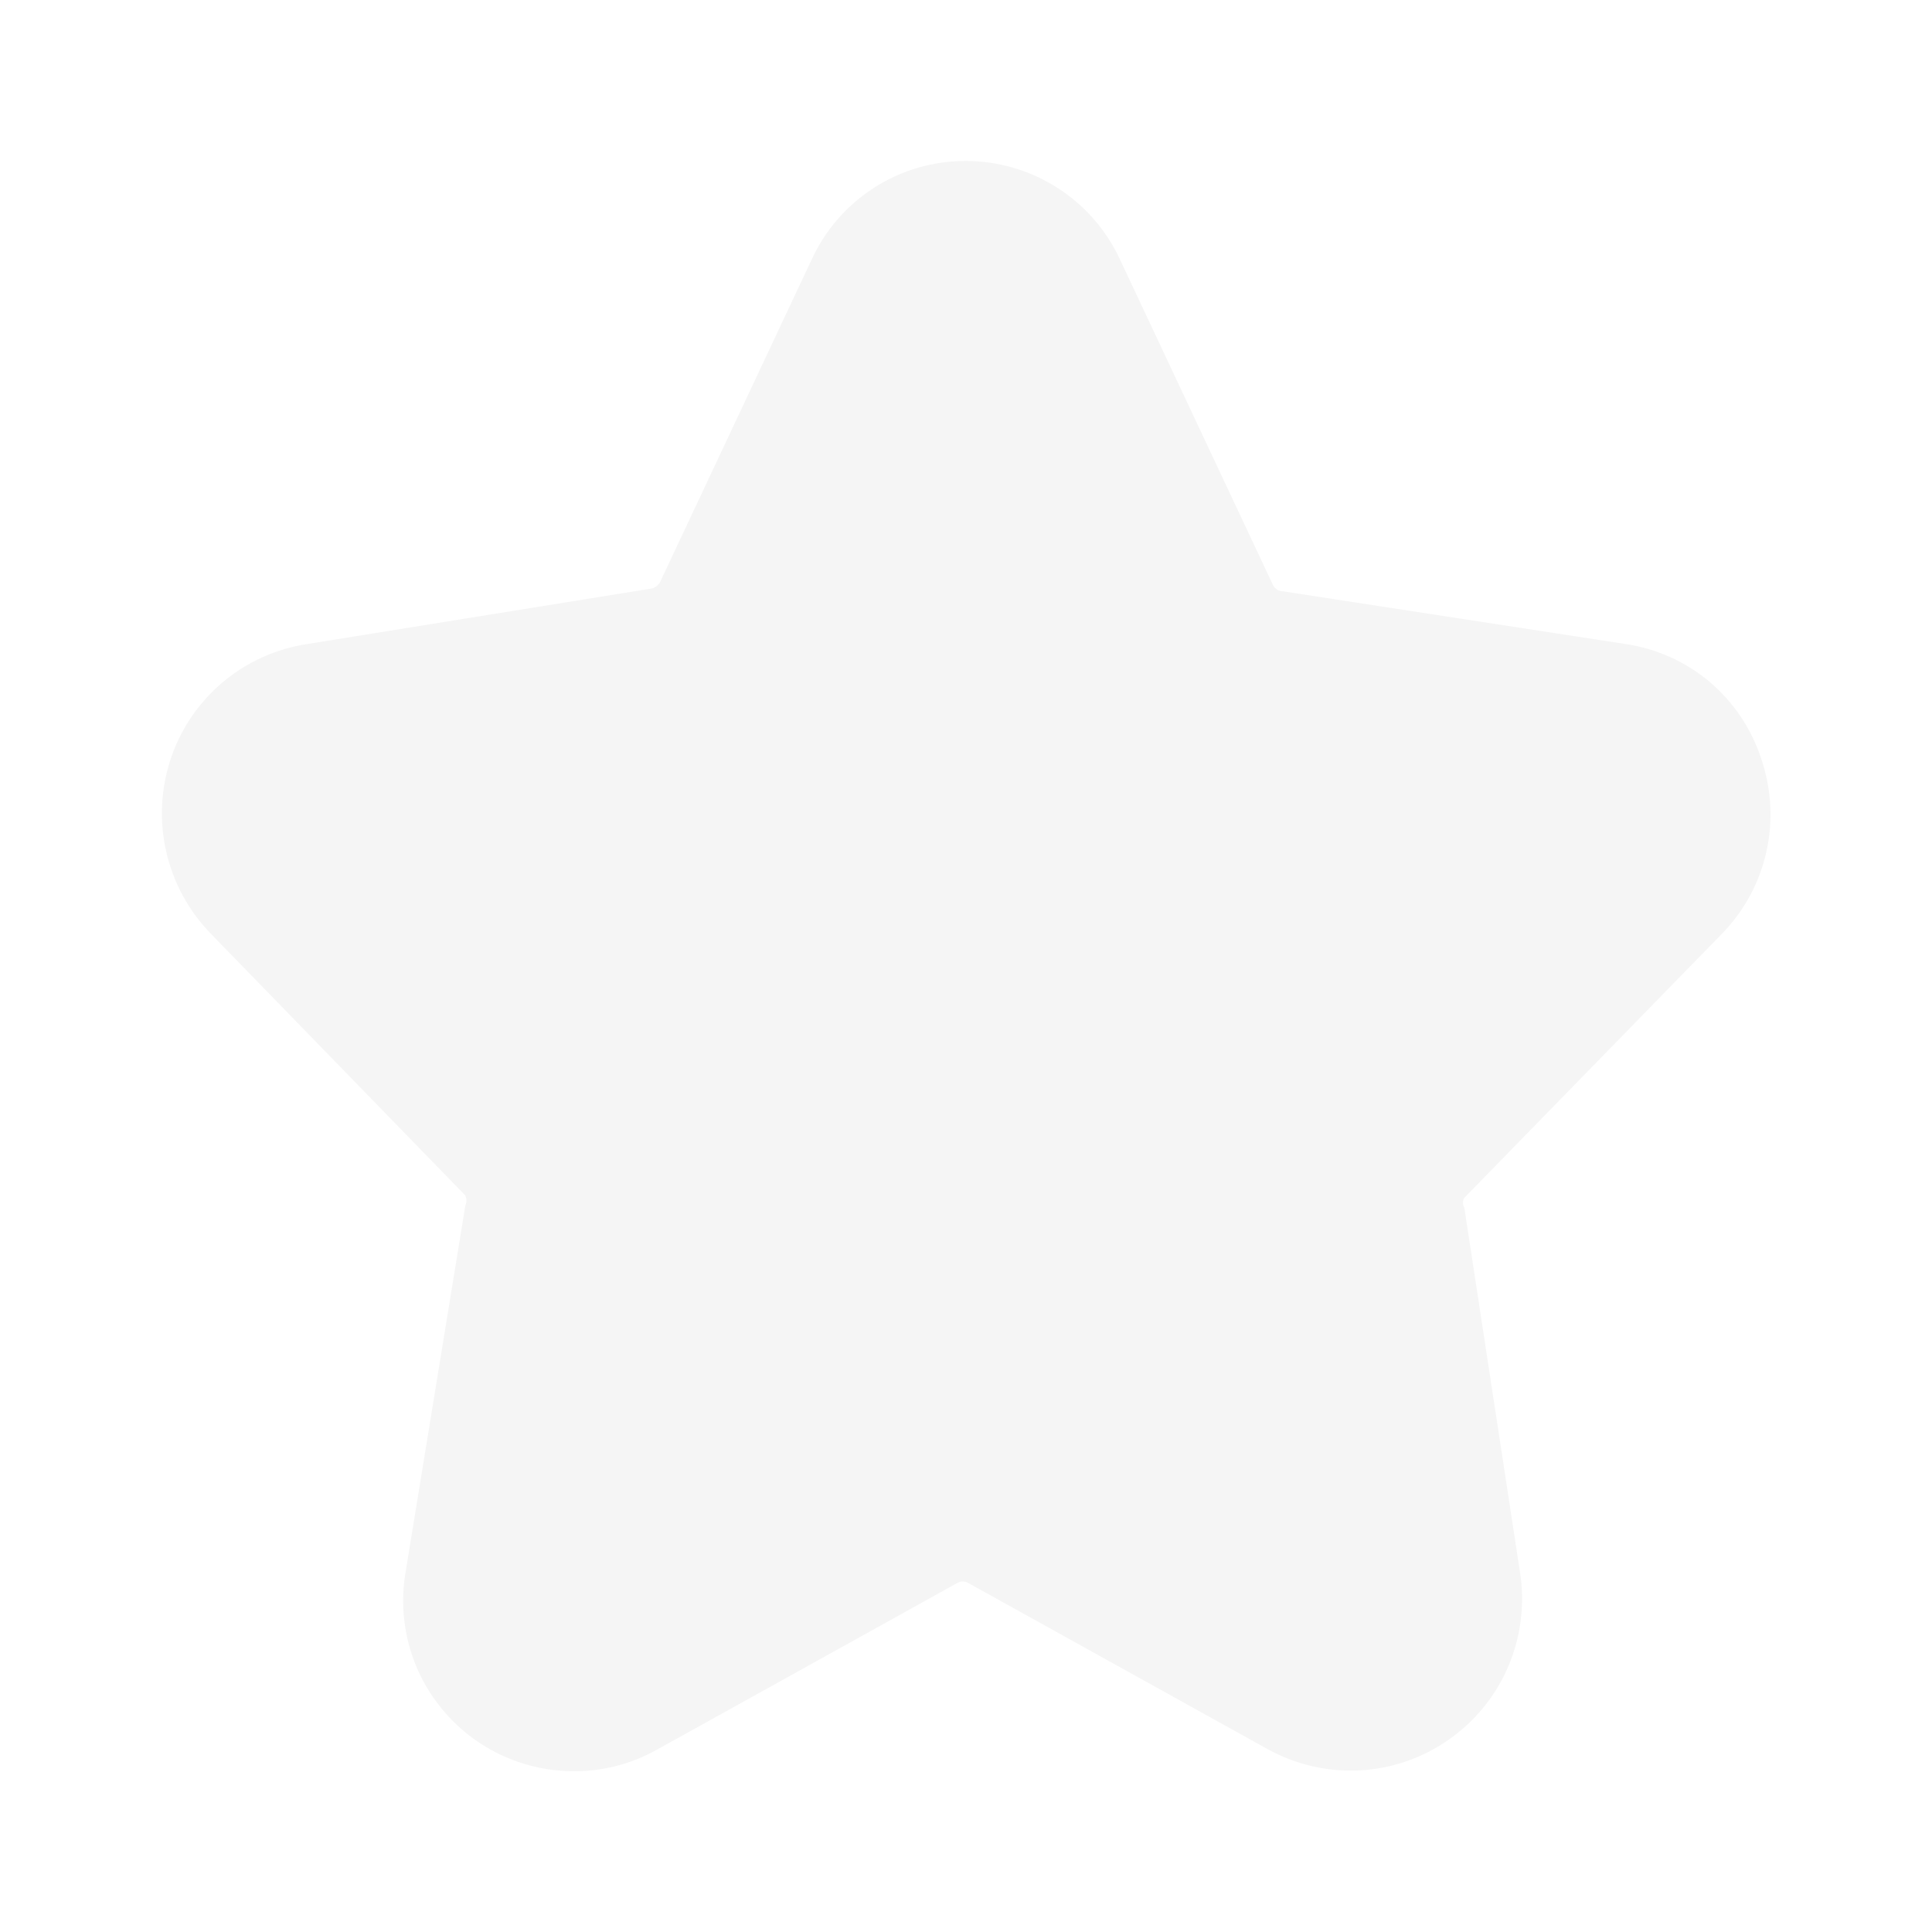
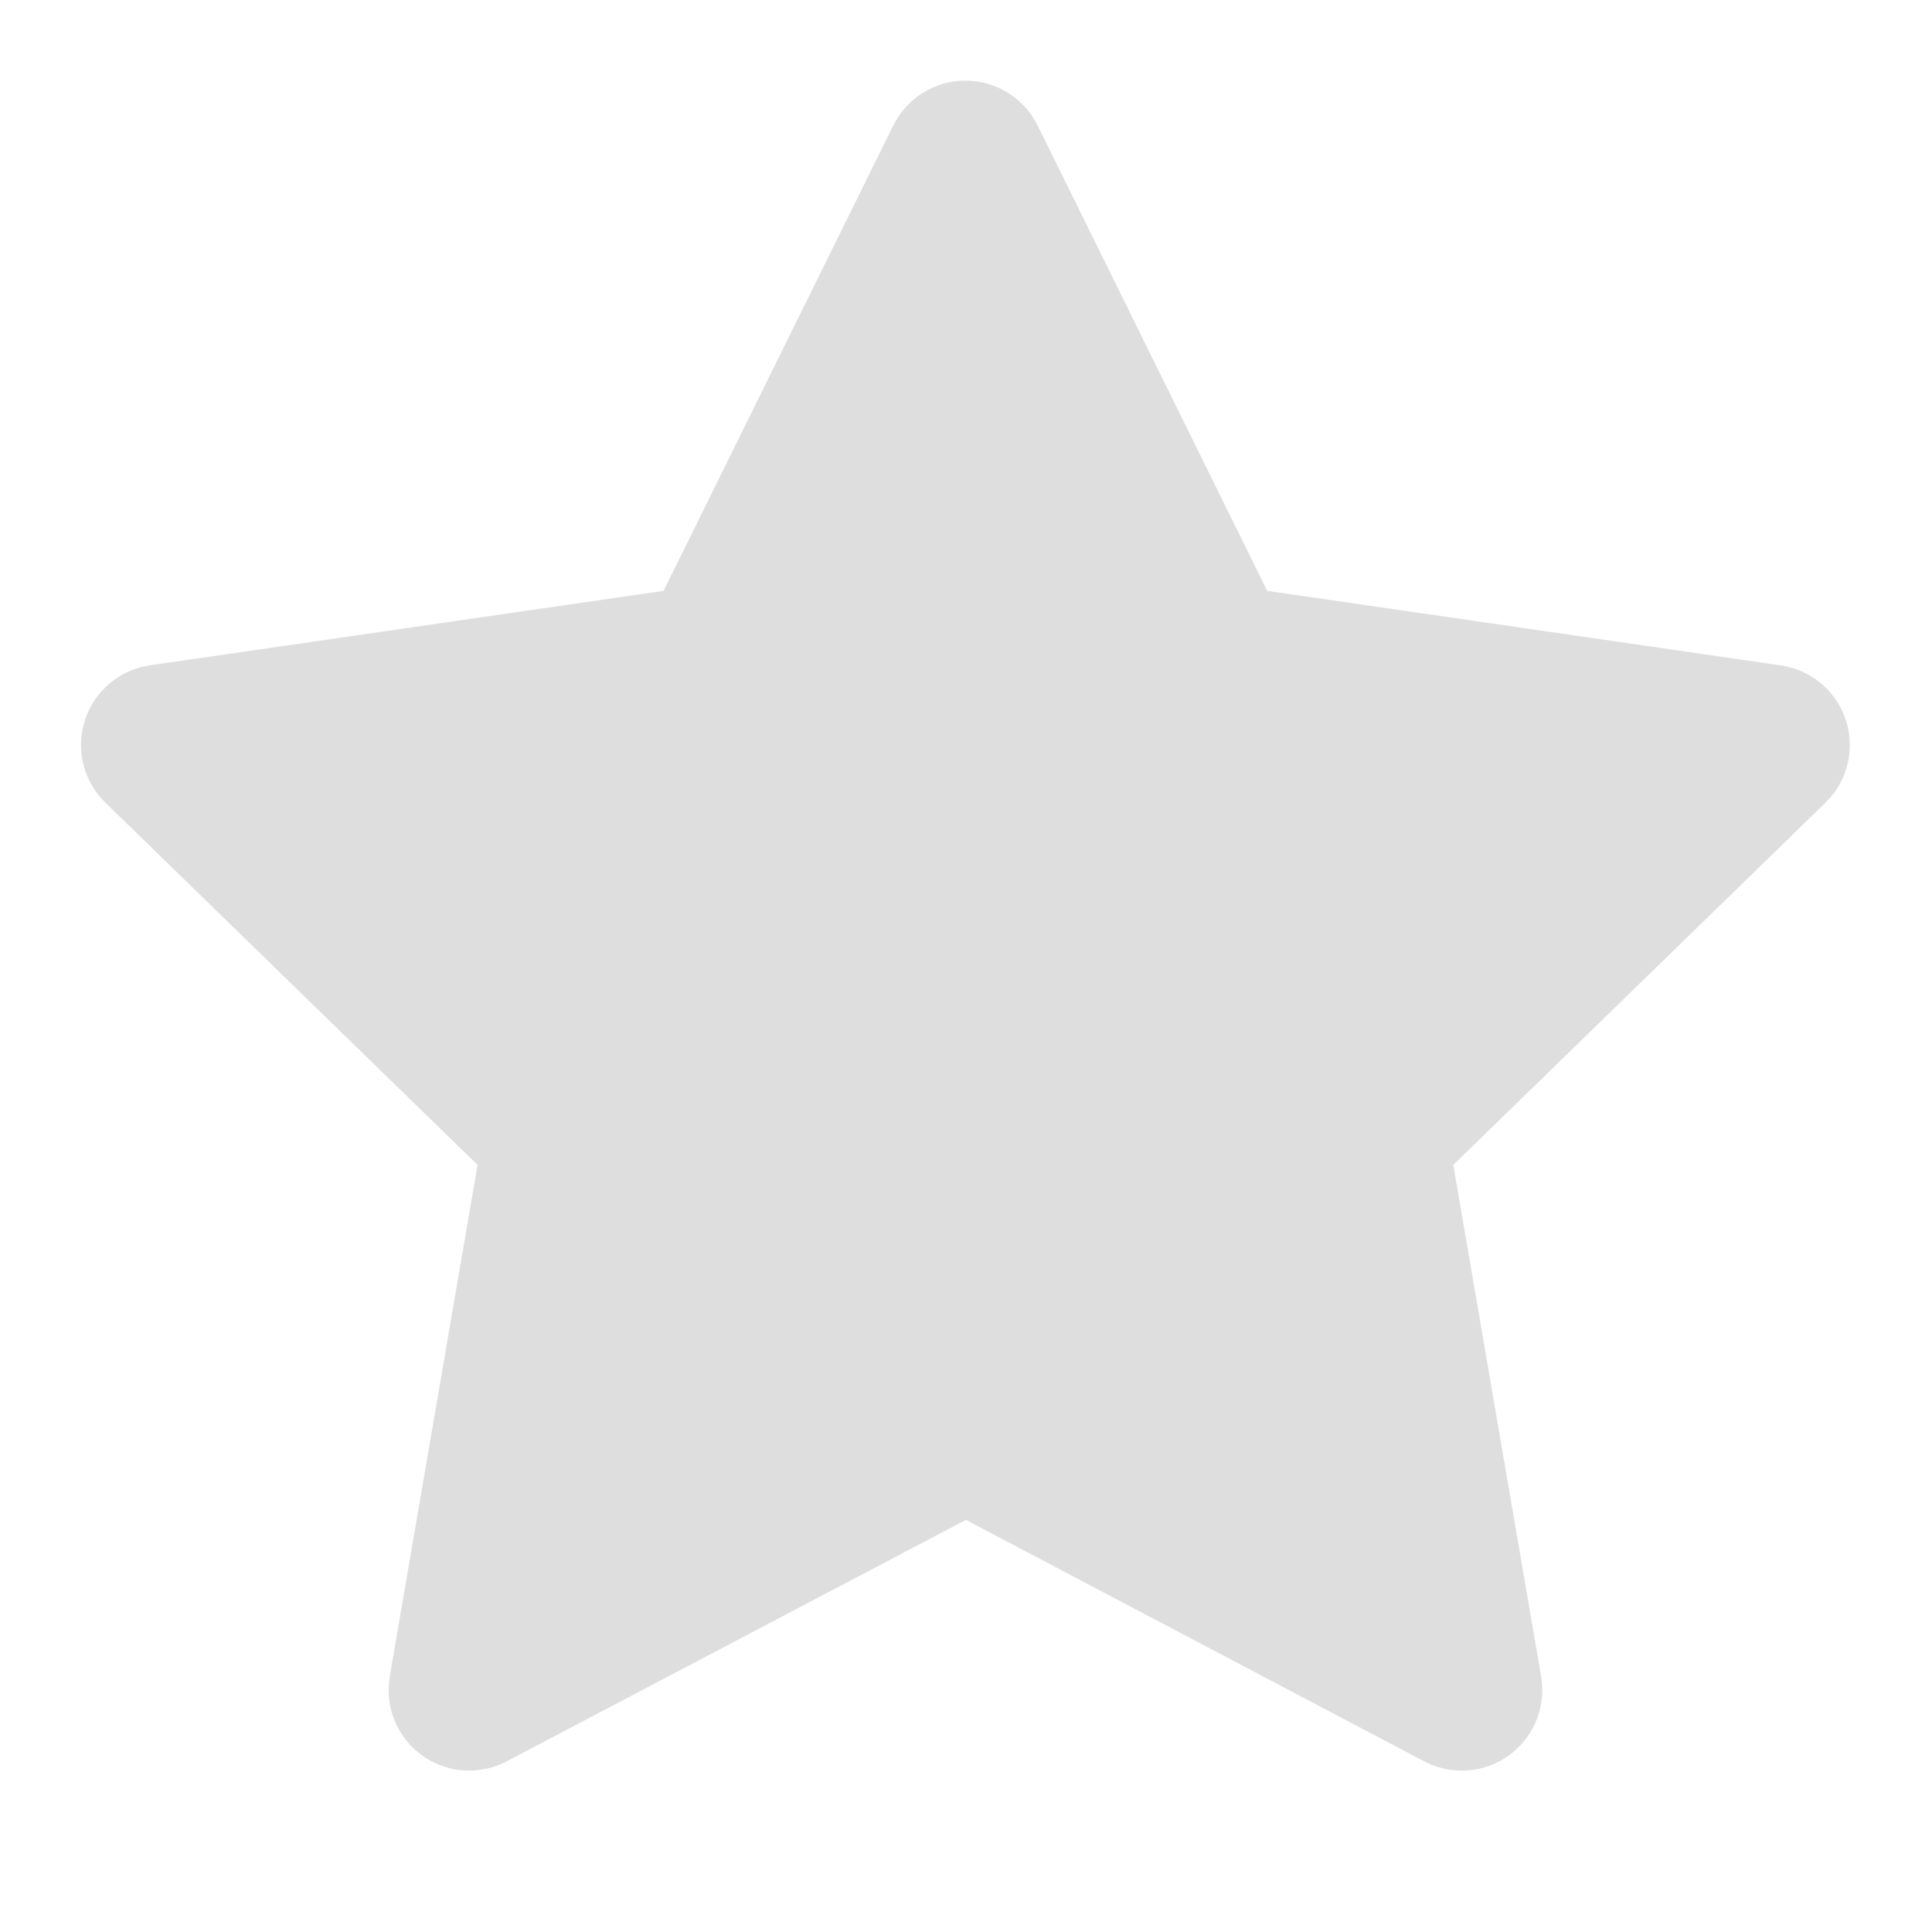
- <svg xmlns="http://www.w3.org/2000/svg" width="12" height="12" viewBox="0 0 12 12" fill="none">
-   <path d="M10.695 5.8C10.832 5.66 10.928 5.484 10.971 5.292C11.014 5.101 11.003 4.901 10.94 4.715C10.88 4.529 10.769 4.363 10.62 4.236C10.47 4.11 10.288 4.028 10.095 4L7.95 3.67C7.94 3.667 7.93 3.662 7.923 3.655C7.915 3.648 7.909 3.64 7.905 3.63L6.965 1.63C6.882 1.443 6.747 1.283 6.576 1.172C6.405 1.06 6.204 1 6 1C5.797 0.999 5.599 1.057 5.429 1.166C5.259 1.275 5.124 1.431 5.04 1.615L4.1 3.615C4.095 3.625 4.088 3.633 4.079 3.64C4.07 3.647 4.06 3.652 4.05 3.655L1.91 4C1.716 4.029 1.534 4.111 1.384 4.237C1.234 4.363 1.121 4.529 1.06 4.715C0.998 4.901 0.989 5.101 1.033 5.292C1.077 5.484 1.173 5.659 1.31 5.8L2.89 7.425C2.894 7.435 2.897 7.446 2.897 7.458C2.897 7.469 2.894 7.48 2.89 7.49L2.52 9.76C2.485 9.958 2.508 10.161 2.584 10.347C2.661 10.532 2.789 10.692 2.953 10.808C3.117 10.923 3.31 10.99 3.51 11C3.711 11.011 3.91 10.964 4.085 10.865L5.95 9.83C5.959 9.825 5.969 9.823 5.98 9.823C5.99 9.823 6 9.825 6.01 9.83L7.875 10.865C8.05 10.961 8.248 11.007 8.448 10.996C8.647 10.985 8.84 10.918 9.003 10.802C9.166 10.687 9.294 10.528 9.371 10.344C9.448 10.159 9.472 9.957 9.44 9.76L9.095 7.5C9.089 7.491 9.087 7.481 9.087 7.47C9.087 7.459 9.089 7.449 9.095 7.44L10.695 5.8Z" fill="#F5F5F5" />
+ <svg xmlns="http://www.w3.org/2000/svg" width="22" height="22" viewBox="0 0 22 22" fill="none">
+   <path d="M7.556 6.728L1.708 7.576L1.604 7.597C1.447 7.639 1.304 7.721 1.19 7.836C1.075 7.951 0.993 8.095 0.952 8.252C0.911 8.408 0.913 8.574 0.956 8.73C1 8.886 1.084 9.028 1.201 9.141L5.438 13.265L4.438 19.09L4.427 19.191C4.417 19.353 4.451 19.515 4.524 19.66C4.598 19.805 4.708 19.928 4.845 20.016C4.981 20.104 5.139 20.154 5.301 20.161C5.463 20.168 5.625 20.132 5.769 20.057L10.999 17.307L16.218 20.057L16.309 20.099C16.461 20.158 16.625 20.177 16.786 20.152C16.946 20.127 17.098 20.06 17.224 19.957C17.35 19.854 17.447 19.72 17.504 19.568C17.561 19.415 17.576 19.251 17.549 19.09L16.549 13.265L20.787 9.14L20.859 9.062C20.961 8.936 21.028 8.786 21.053 8.626C21.078 8.465 21.06 8.302 21.001 8.151C20.942 8 20.844 7.867 20.717 7.766C20.59 7.666 20.439 7.6 20.279 7.577L14.43 6.728L11.816 1.43C11.74 1.276 11.623 1.147 11.478 1.057C11.332 0.966 11.165 0.918 10.994 0.918C10.822 0.918 10.655 0.966 10.509 1.057C10.364 1.147 10.247 1.276 10.171 1.43L7.556 6.728Z" fill="#DEDEDE" />
</svg>
